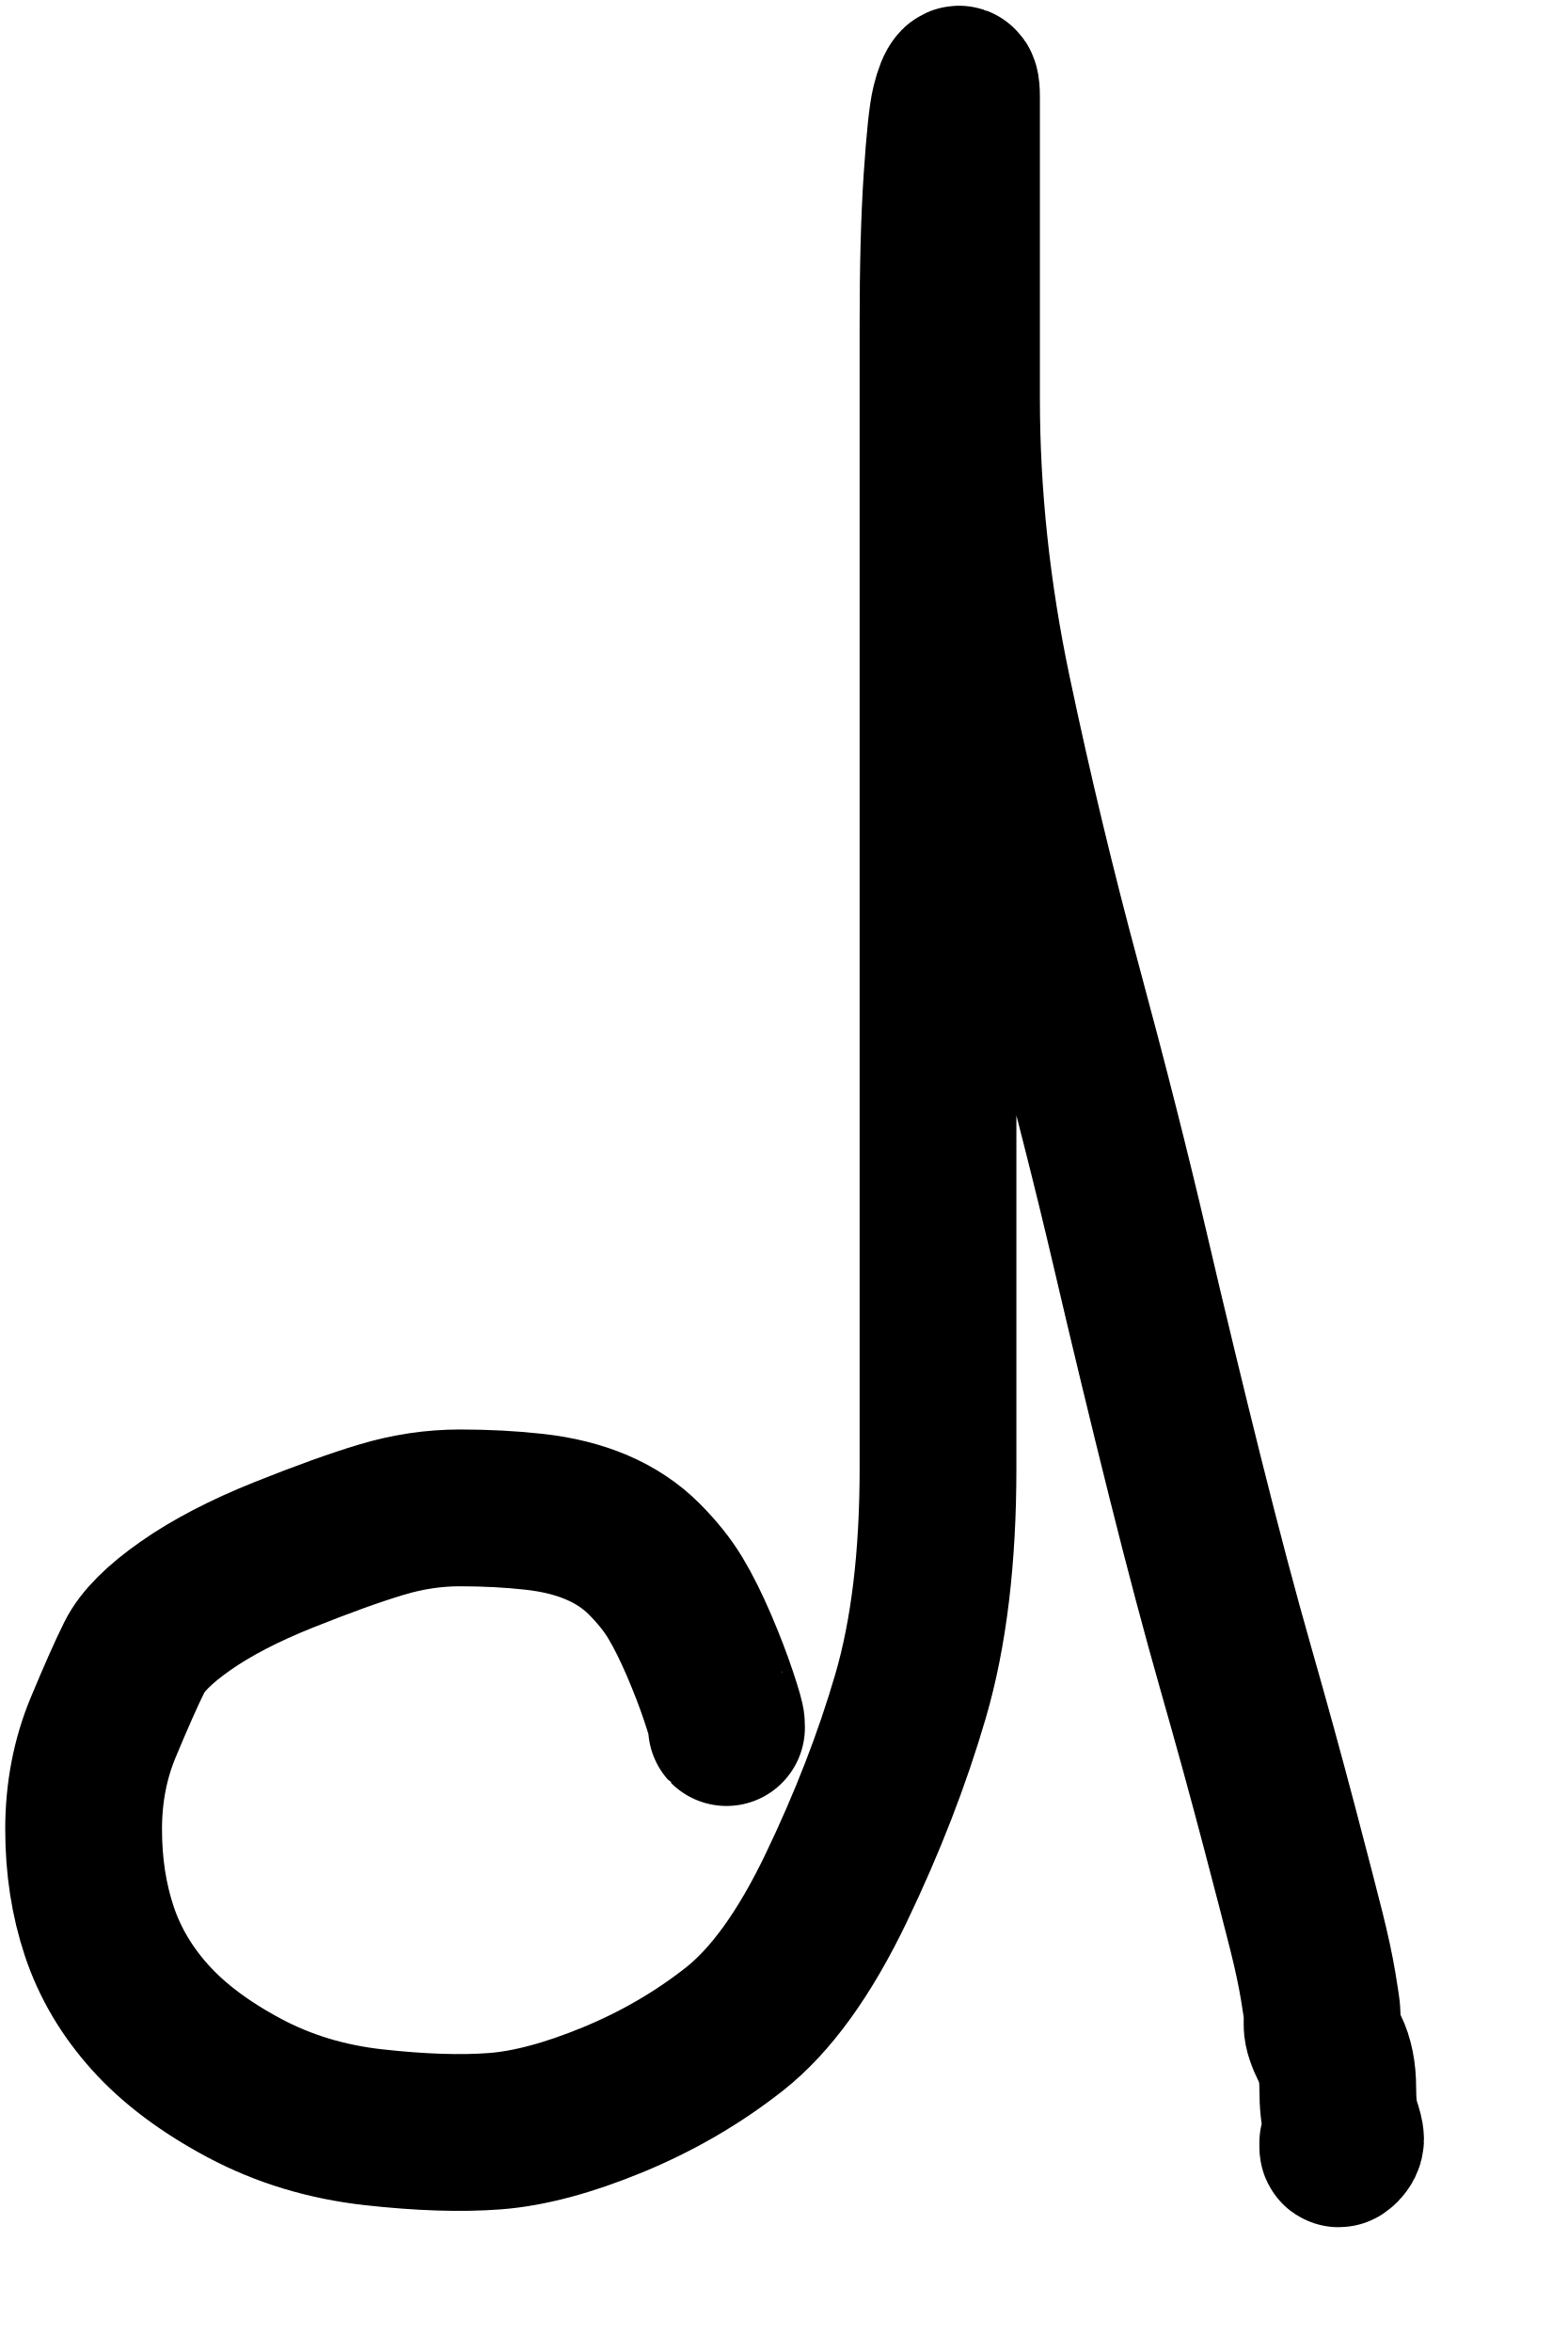
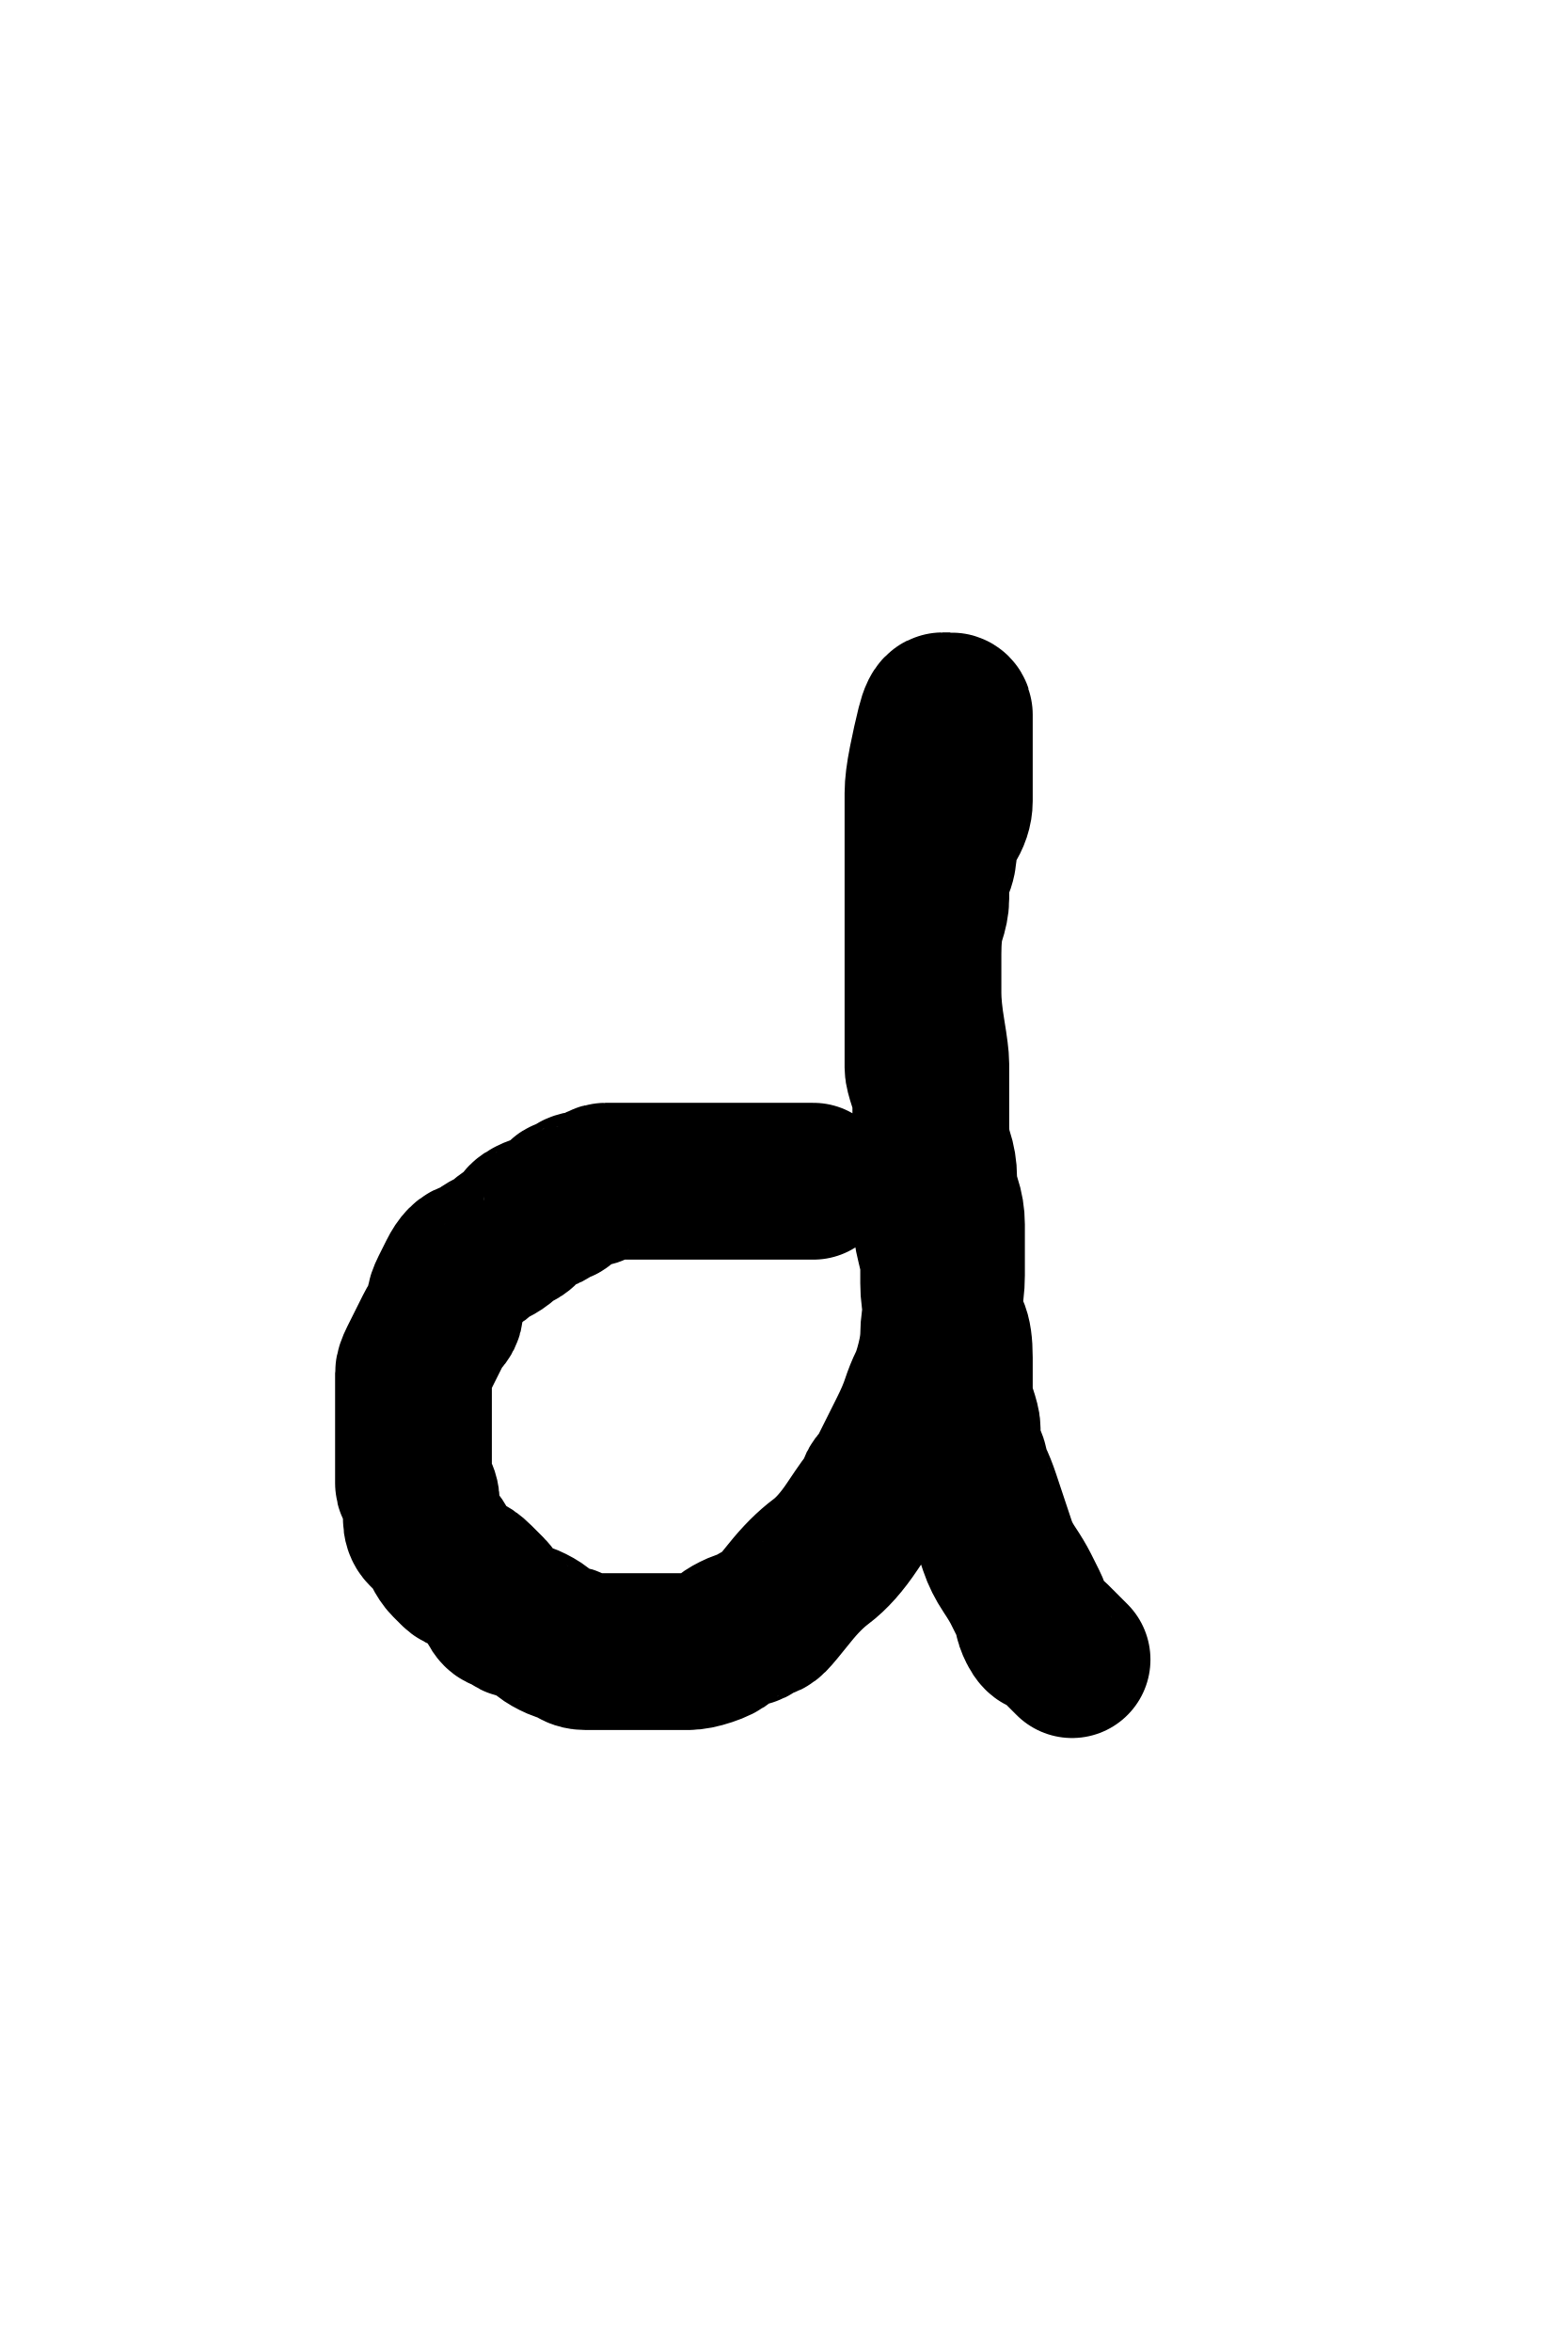
<svg xmlns="http://www.w3.org/2000/svg" version="1.1" width="200" height="300" viewBox="0 0 200 300" xml:space="preserve">
  <defs>
</defs>
-   <g transform="matrix(1 0 0 1 91.17 142.38)">
-     <path style="stroke: rgb(0,0,0); stroke-width: 20; stroke-dasharray: none; stroke-linecap: round; stroke-dashoffset: 0; stroke-linejoin: round; stroke-miterlimit: 10; fill: none; fill-rule: nonzero; opacity: 1;" transform=" translate(-91.17, -142.38)" d="M 92.687 220.353 Q 92.667 220.333 92.667 219.833 Q 92.667 219.333 91.667 216.333 Q 90.667 213.333 89.167 209.833 Q 87.667 206.333 86.167 203.833 Q 84.667 201.333 82.167 198.833 Q 79.667 196.333 76.167 194.833 Q 72.667 193.333 68.167 192.833 Q 63.667 192.333 58.667 192.333 Q 53.667 192.333 48.667 193.833 Q 43.667 195.333 36.167 198.333 Q 28.667 201.333 23.667 204.833 Q 18.667 208.333 17.167 211.333 Q 15.667 214.333 13.167 220.333 Q 10.667 226.333 10.667 233.333 Q 10.667 240.333 12.667 246.333 Q 14.667 252.333 19.167 257.333 Q 23.667 262.333 31.167 266.333 Q 38.667 270.333 47.667 271.333 Q 56.667 272.333 63.167 271.833 Q 69.667 271.333 78.167 267.833 Q 86.667 264.333 93.667 258.833 Q 100.667 253.333 106.667 240.833 Q 112.667 228.333 116.167 216.333 Q 119.667 204.333 119.667 187.333 Q 119.667 170.333 119.667 155.333 Q 119.667 140.333 119.667 125.333 Q 119.667 110.333 119.667 95.333 Q 119.667 80.333 119.667 66.333 Q 119.667 52.333 119.667 41.333 Q 119.667 30.333 120.167 22.833 Q 120.667 15.333 121.167 13.333 Q 121.667 11.333 122.167 10.833 Q 122.667 10.333 122.667 12.333 Q 122.667 14.333 122.667 23.333 Q 122.667 32.333 122.667 50.833 Q 122.667 69.333 126.667 88.333 Q 130.667 107.333 135.667 125.833 Q 140.667 144.333 144.167 159.333 Q 147.667 174.333 151.167 188.333 Q 154.667 202.333 157.667 212.833 Q 160.667 223.333 163.167 232.833 Q 165.667 242.333 166.667 246.333 Q 167.667 250.333 168.167 253.333 Q 168.667 256.333 168.667 256.833 Q 168.667 257.333 168.667 258.333 Q 168.667 259.333 169.667 261.333 Q 170.667 263.333 170.667 266.333 Q 170.667 269.333 171.167 270.833 Q 171.667 272.333 171.667 272.833 Q 171.667 273.333 171.167 273.833 Q 170.667 274.333 170.667 273.833 L 170.667 273.313" stroke-linecap="round" />
+   <g transform="matrix(1 0 0 1 94.76 151.18)">
+     <path style="stroke: rgb(0,0,0); stroke-width: 20; stroke-dasharray: none; stroke-linecap: round; stroke-dashoffset: 0; stroke-linejoin: round; stroke-miterlimit: 10; fill: none; fill-rule: nonzero; opacity: 1;" transform=" translate(-94.76, -151.18)" d="M 103.77 150.667 Q 103.75 150.667 103.25 150.667 Q 102.75 150.667 102.25 150.667 Q 101.75 150.667 100.75 150.667 Q 99.75 150.667 98.75 150.667 Q 97.75 150.667 97.25 150.667 Q 96.75 150.667 95.75 150.667 Q 94.75 150.667 93.75 150.667 Q 92.75 150.667 92.25 150.667 Q 91.75 150.667 91.25 150.667 Q 90.75 150.667 90.25 150.667 Q 89.75 150.667 88.75 150.667 Q 87.75 150.667 87.25 150.667 Q 86.75 150.667 86.25 150.667 Q 85.75 150.667 85.25 150.667 Q 84.75 150.667 83.75 150.667 Q 82.75 150.667 82.25 150.667 Q 81.75 150.667 81.25 150.667 Q 80.75 150.667 80.25 150.667 Q 79.75 150.667 78.75 150.667 Q 77.75 150.667 77.25 150.667 Q 76.75 150.667 76.25 151.167 Q 75.75 151.667 74.75 151.667 Q 73.75 151.667 73.25 152.167 Q 72.75 152.667 72.25 152.667 Q 71.75 152.667 71.75 153.167 Q 71.75 153.667 71.25 153.667 Q 70.75 153.667 70.25 154.167 Q 69.75 154.667 69.25 154.667 Q 68.75 154.667 67.75 155.167 Q 66.75 155.667 66.75 156.167 Q 66.75 156.667 65.75 157.167 Q 64.75 157.667 64.25 158.167 Q 63.75 158.667 62.75 159.167 Q 61.75 159.667 61.25 160.167 Q 60.75 160.667 60.25 160.667 Q 59.75 160.667 59.25 161.167 Q 58.75 161.667 58.25 162.667 Q 57.75 163.667 57.25 164.667 Q 56.75 165.667 56.75 166.167 Q 56.75 166.667 56.75 167.167 Q 56.75 167.667 56.25 168.167 Q 55.75 168.667 55.25 169.667 Q 54.75 170.667 54.25 171.667 Q 53.75 172.667 53.25 173.667 Q 52.75 174.667 52.75 175.167 Q 52.75 175.667 52.75 177.167 Q 52.75 178.667 52.75 179.667 Q 52.75 180.667 52.75 181.167 Q 52.75 181.667 52.75 182.667 Q 52.75 183.667 52.75 184.167 Q 52.75 184.667 52.75 185.167 Q 52.75 185.667 52.75 186.167 Q 52.75 186.667 52.75 187.667 Q 52.75 188.667 52.75 189.167 Q 52.75 189.667 53.25 190.167 Q 53.75 190.667 53.75 191.667 Q 53.75 192.667 53.75 193.667 Q 53.75 194.667 54.25 195.167 Q 54.75 195.667 55.25 196.167 Q 55.75 196.667 56.25 197.667 Q 56.75 198.667 57.25 199.167 Q 57.75 199.667 58.25 200.167 Q 58.75 200.667 59.25 200.667 Q 59.75 200.667 60.75 201.667 Q 61.75 202.667 62.25 203.167 Q 62.75 203.667 63.25 204.667 Q 63.75 205.667 64.25 205.667 Q 64.75 205.667 65.25 206.167 Q 65.75 206.667 66.25 206.667 Q 66.75 206.667 67.75 207.167 Q 68.75 207.667 69.25 208.167 Q 69.75 208.667 70.75 209.167 Q 71.75 209.667 72.25 209.667 Q 72.75 209.667 73.25 210.167 Q 73.75 210.667 74.75 210.667 Q 75.75 210.667 76.25 210.667 Q 76.75 210.667 77.25 210.667 Q 77.75 210.667 78.75 210.667 Q 79.75 210.667 80.75 210.667 Q 81.75 210.667 82.25 210.667 Q 82.75 210.667 84.25 210.667 Q 85.75 210.667 86.25 210.667 Q 86.75 210.667 87.75 210.667 Q 88.75 210.667 90.25 210.167 Q 91.75 209.667 92.25 209.167 Q 92.75 208.667 93.75 208.167 Q 94.75 207.667 95.25 207.667 Q 95.75 207.667 96.25 207.167 Q 96.75 206.667 97.25 206.667 Q 97.75 206.667 98.25 206.167 Q 98.75 205.667 100.75 203.167 Q 102.75 200.667 104.75 199.167 Q 106.75 197.667 108.75 194.667 Q 110.75 191.667 111.25 191.167 Q 111.75 190.667 111.75 190.167 Q 111.75 189.667 112.25 189.167 Q 112.75 188.667 113.25 187.667 Q 113.75 186.667 114.25 185.667 Q 114.75 184.667 115.75 182.667 Q 116.75 180.667 117.25 179.167 Q 117.75 177.667 118.25 176.667 Q 118.75 175.667 119.25 173.667 Q 119.75 171.667 119.75 170.167 Q 119.75 168.667 120.25 166.667 Q 120.75 164.667 120.75 162.667 Q 120.75 160.667 120.75 159.167 Q 120.75 157.667 120.75 156.167 Q 120.75 154.667 120.25 153.167 Q 119.75 151.667 119.75 150.167 Q 119.75 148.667 119.25 147.167 Q 118.75 145.667 118.75 143.667 Q 118.75 141.667 118.75 140.667 Q 118.75 139.667 118.25 138.167 Q 117.75 136.667 117.75 136.167 Q 117.75 135.667 117.75 133.667 Q 117.75 131.667 117.75 130.167 Q 117.75 128.667 117.75 126.667 Q 117.75 124.667 117.75 121.667 Q 117.75 118.667 118.25 117.167 Q 118.75 115.667 118.75 114.667 Q 118.75 113.667 118.75 113.167 Q 118.75 112.667 118.75 112.167 Q 118.75 111.667 119.25 110.667 Q 119.75 109.667 119.75 108.167 Q 119.75 106.667 120.75 105.167 Q 121.75 103.667 121.75 102.167 Q 121.75 100.667 121.75 99.667 Q 121.75 98.667 121.75 98.167 Q 121.75 97.667 121.75 96.667 Q 121.75 95.667 121.75 95.167 Q 121.75 94.667 121.75 93.667 Q 121.75 92.667 121.75 92.167 Q 121.75 91.667 121.75 91.167 Q 121.75 90.667 121.25 90.667 Q 120.75 90.667 120.25 90.667 Q 119.75 90.667 119.25 92.667 Q 118.75 94.667 118.25 97.167 Q 117.75 99.667 117.75 101.167 Q 117.75 102.667 117.75 104.167 Q 117.75 105.667 117.75 108.167 Q 117.75 110.667 117.75 112.167 Q 117.75 113.667 117.75 115.667 Q 117.75 117.667 117.75 121.167 Q 117.75 124.667 117.75 126.667 Q 117.75 128.667 118.25 131.667 Q 118.75 134.667 118.75 135.667 Q 118.75 136.667 118.75 138.167 Q 118.75 139.667 118.75 142.167 Q 118.75 144.667 118.75 145.167 Q 118.75 145.667 118.75 147.667 Q 118.75 149.667 118.75 150.667 Q 118.75 151.667 118.75 152.667 Q 118.75 153.667 118.75 155.167 Q 118.75 156.667 119.25 158.667 Q 119.75 160.667 119.75 161.167 Q 119.75 161.667 119.75 163.667 Q 119.75 165.667 120.25 167.167 Q 120.75 168.667 121.25 169.667 Q 121.75 170.667 121.75 173.167 Q 121.75 175.667 121.75 177.167 Q 121.75 178.667 122.25 180.167 Q 122.75 181.667 122.75 182.167 Q 122.75 182.667 122.75 183.667 Q 122.75 184.667 123.25 185.667 Q 123.75 186.667 123.75 187.167 Q 123.75 187.667 124.25 188.667 Q 124.75 189.667 125.25 191.167 Q 125.75 192.667 126.25 194.167 Q 126.75 195.667 127.25 197.167 Q 127.75 198.667 128.75 200.167 Q 129.75 201.667 130.25 202.667 Q 130.75 203.667 131.25 204.667 Q 131.75 205.667 131.75 206.167 Q 131.75 206.667 132.25 207.667 Q 132.75 208.667 133.25 208.667 Q 133.75 208.667 134.25 209.167 Q 134.75 209.667 135.25 210.167 Q 135.75 210.667 136.25 211.167 L 136.77 211.687" stroke-linecap="round" />
  </g>
</svg>
